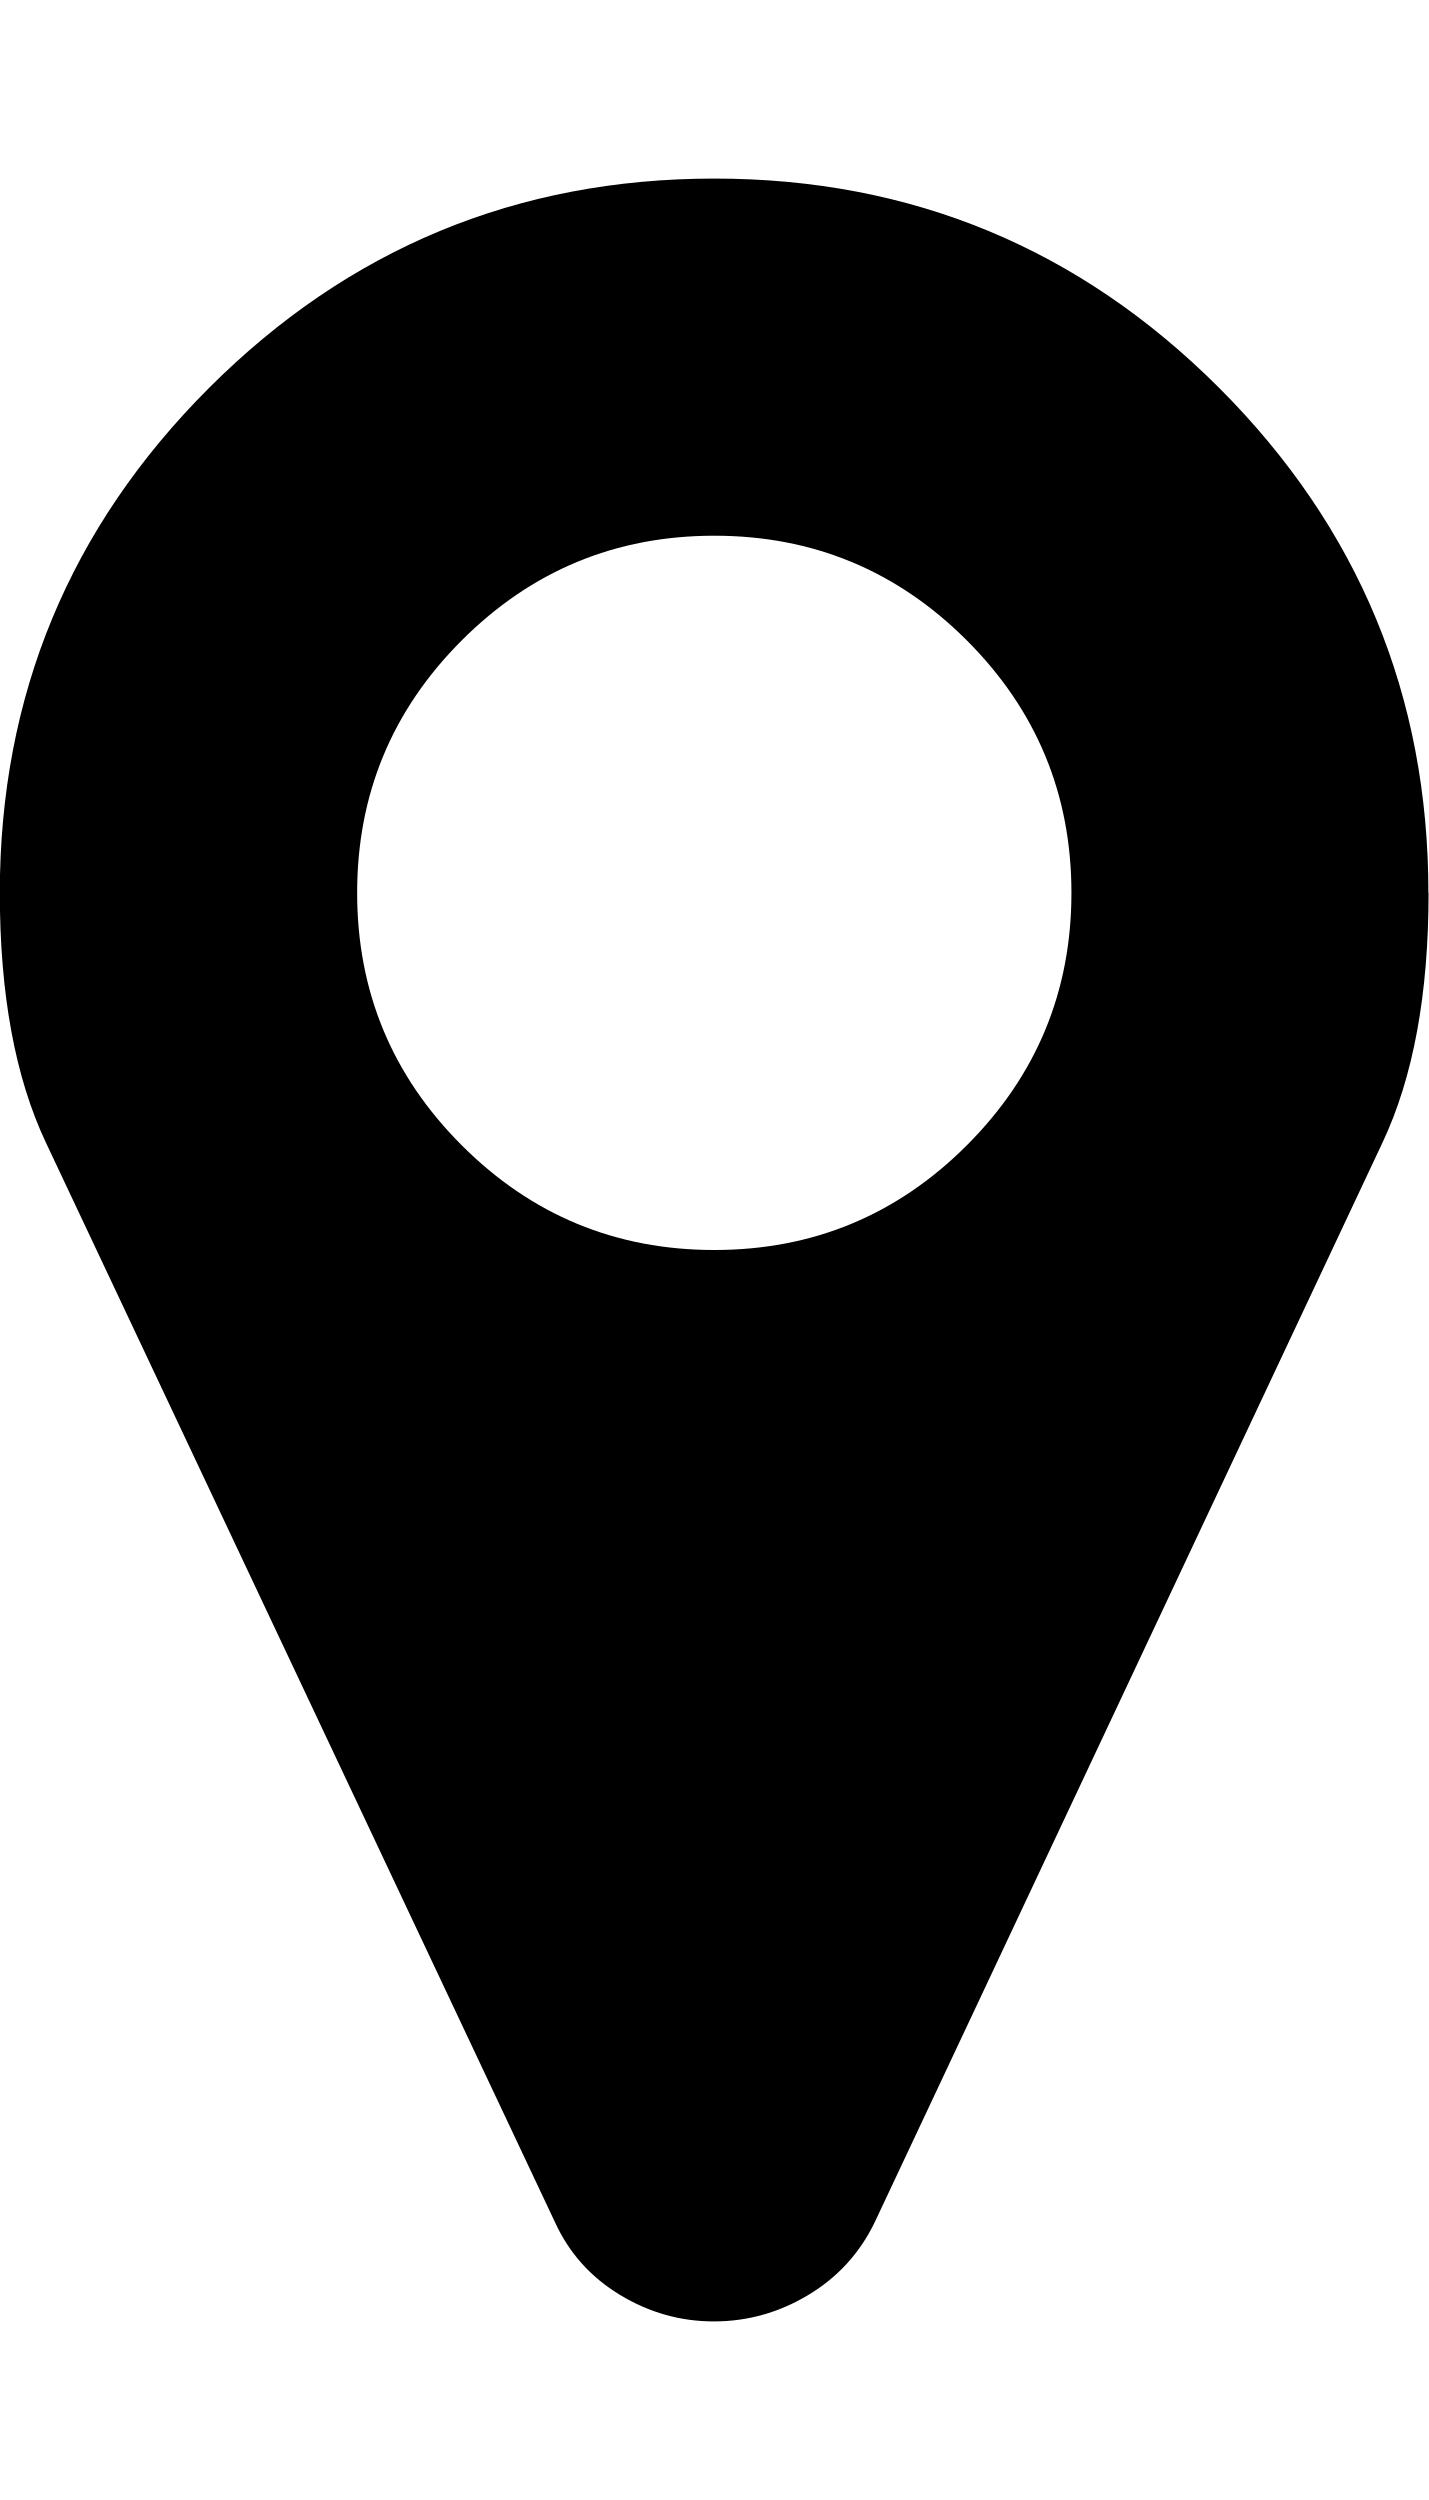
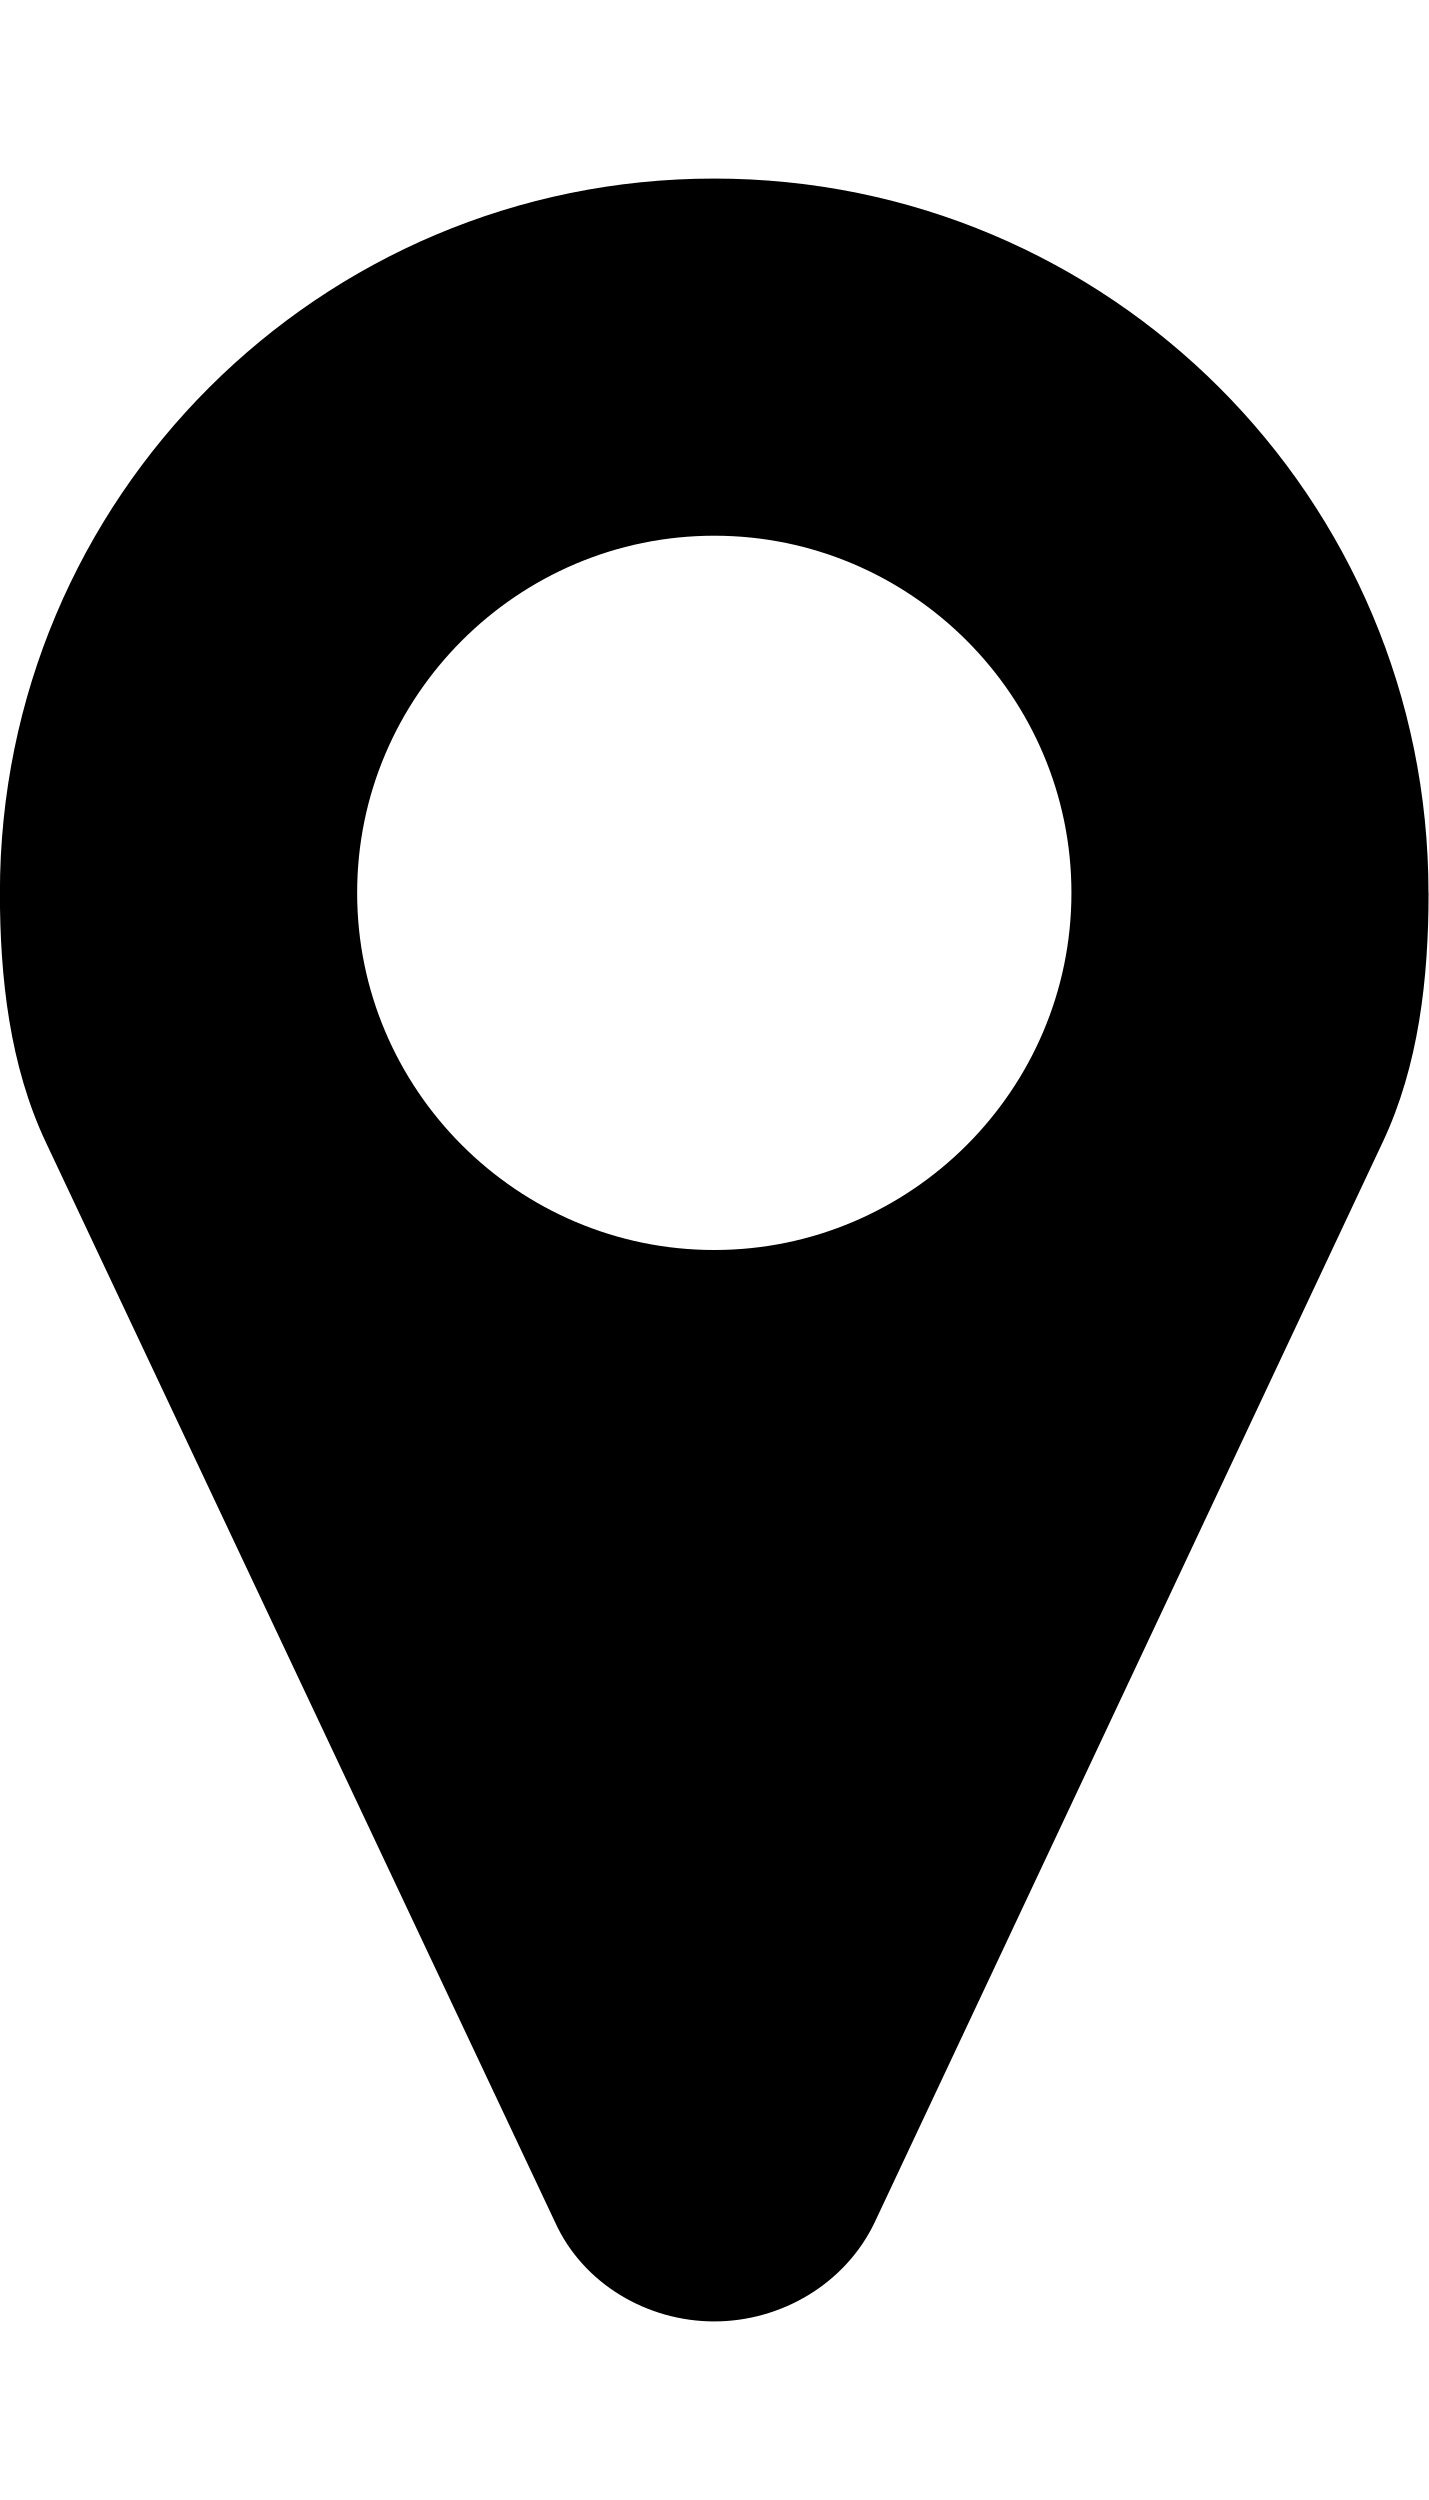
<svg xmlns="http://www.w3.org/2000/svg" version="1.1" width="16" height="28" viewBox="0 0 16 28">
-   <path d="M12 10q0-1.656-1.172-2.828t-2.828-1.172-2.828 1.172-1.172 2.828 1.172 2.828 2.828 1.172 2.828-1.172 1.172-2.828zM16 10q0 1.703-0.516 2.797l-5.688 12.094q-0.25 0.516-0.742 0.812t-1.055 0.297-1.055-0.297-0.727-0.812l-5.703-12.094q-0.516-1.094-0.516-2.797 0-3.313 2.344-5.656t5.656-2.344 5.656 2.344 2.344 5.656z" />
+   <path d="M12 10c0-2.203-1.797-4-4-4s-4 1.797-4 4 1.797 4 4 4 4-1.797 4-4zM16 10c0 0.953-0.109 1.937-0.516 2.797l-5.688 12.094c-0.328 0.688-1.047 1.109-1.797 1.109s-1.469-0.422-1.781-1.109l-5.703-12.094c-0.406-0.859-0.516-1.844-0.516-2.797 0-4.422 3.578-8 8-8s8 3.578 8 8z" />
</svg>
